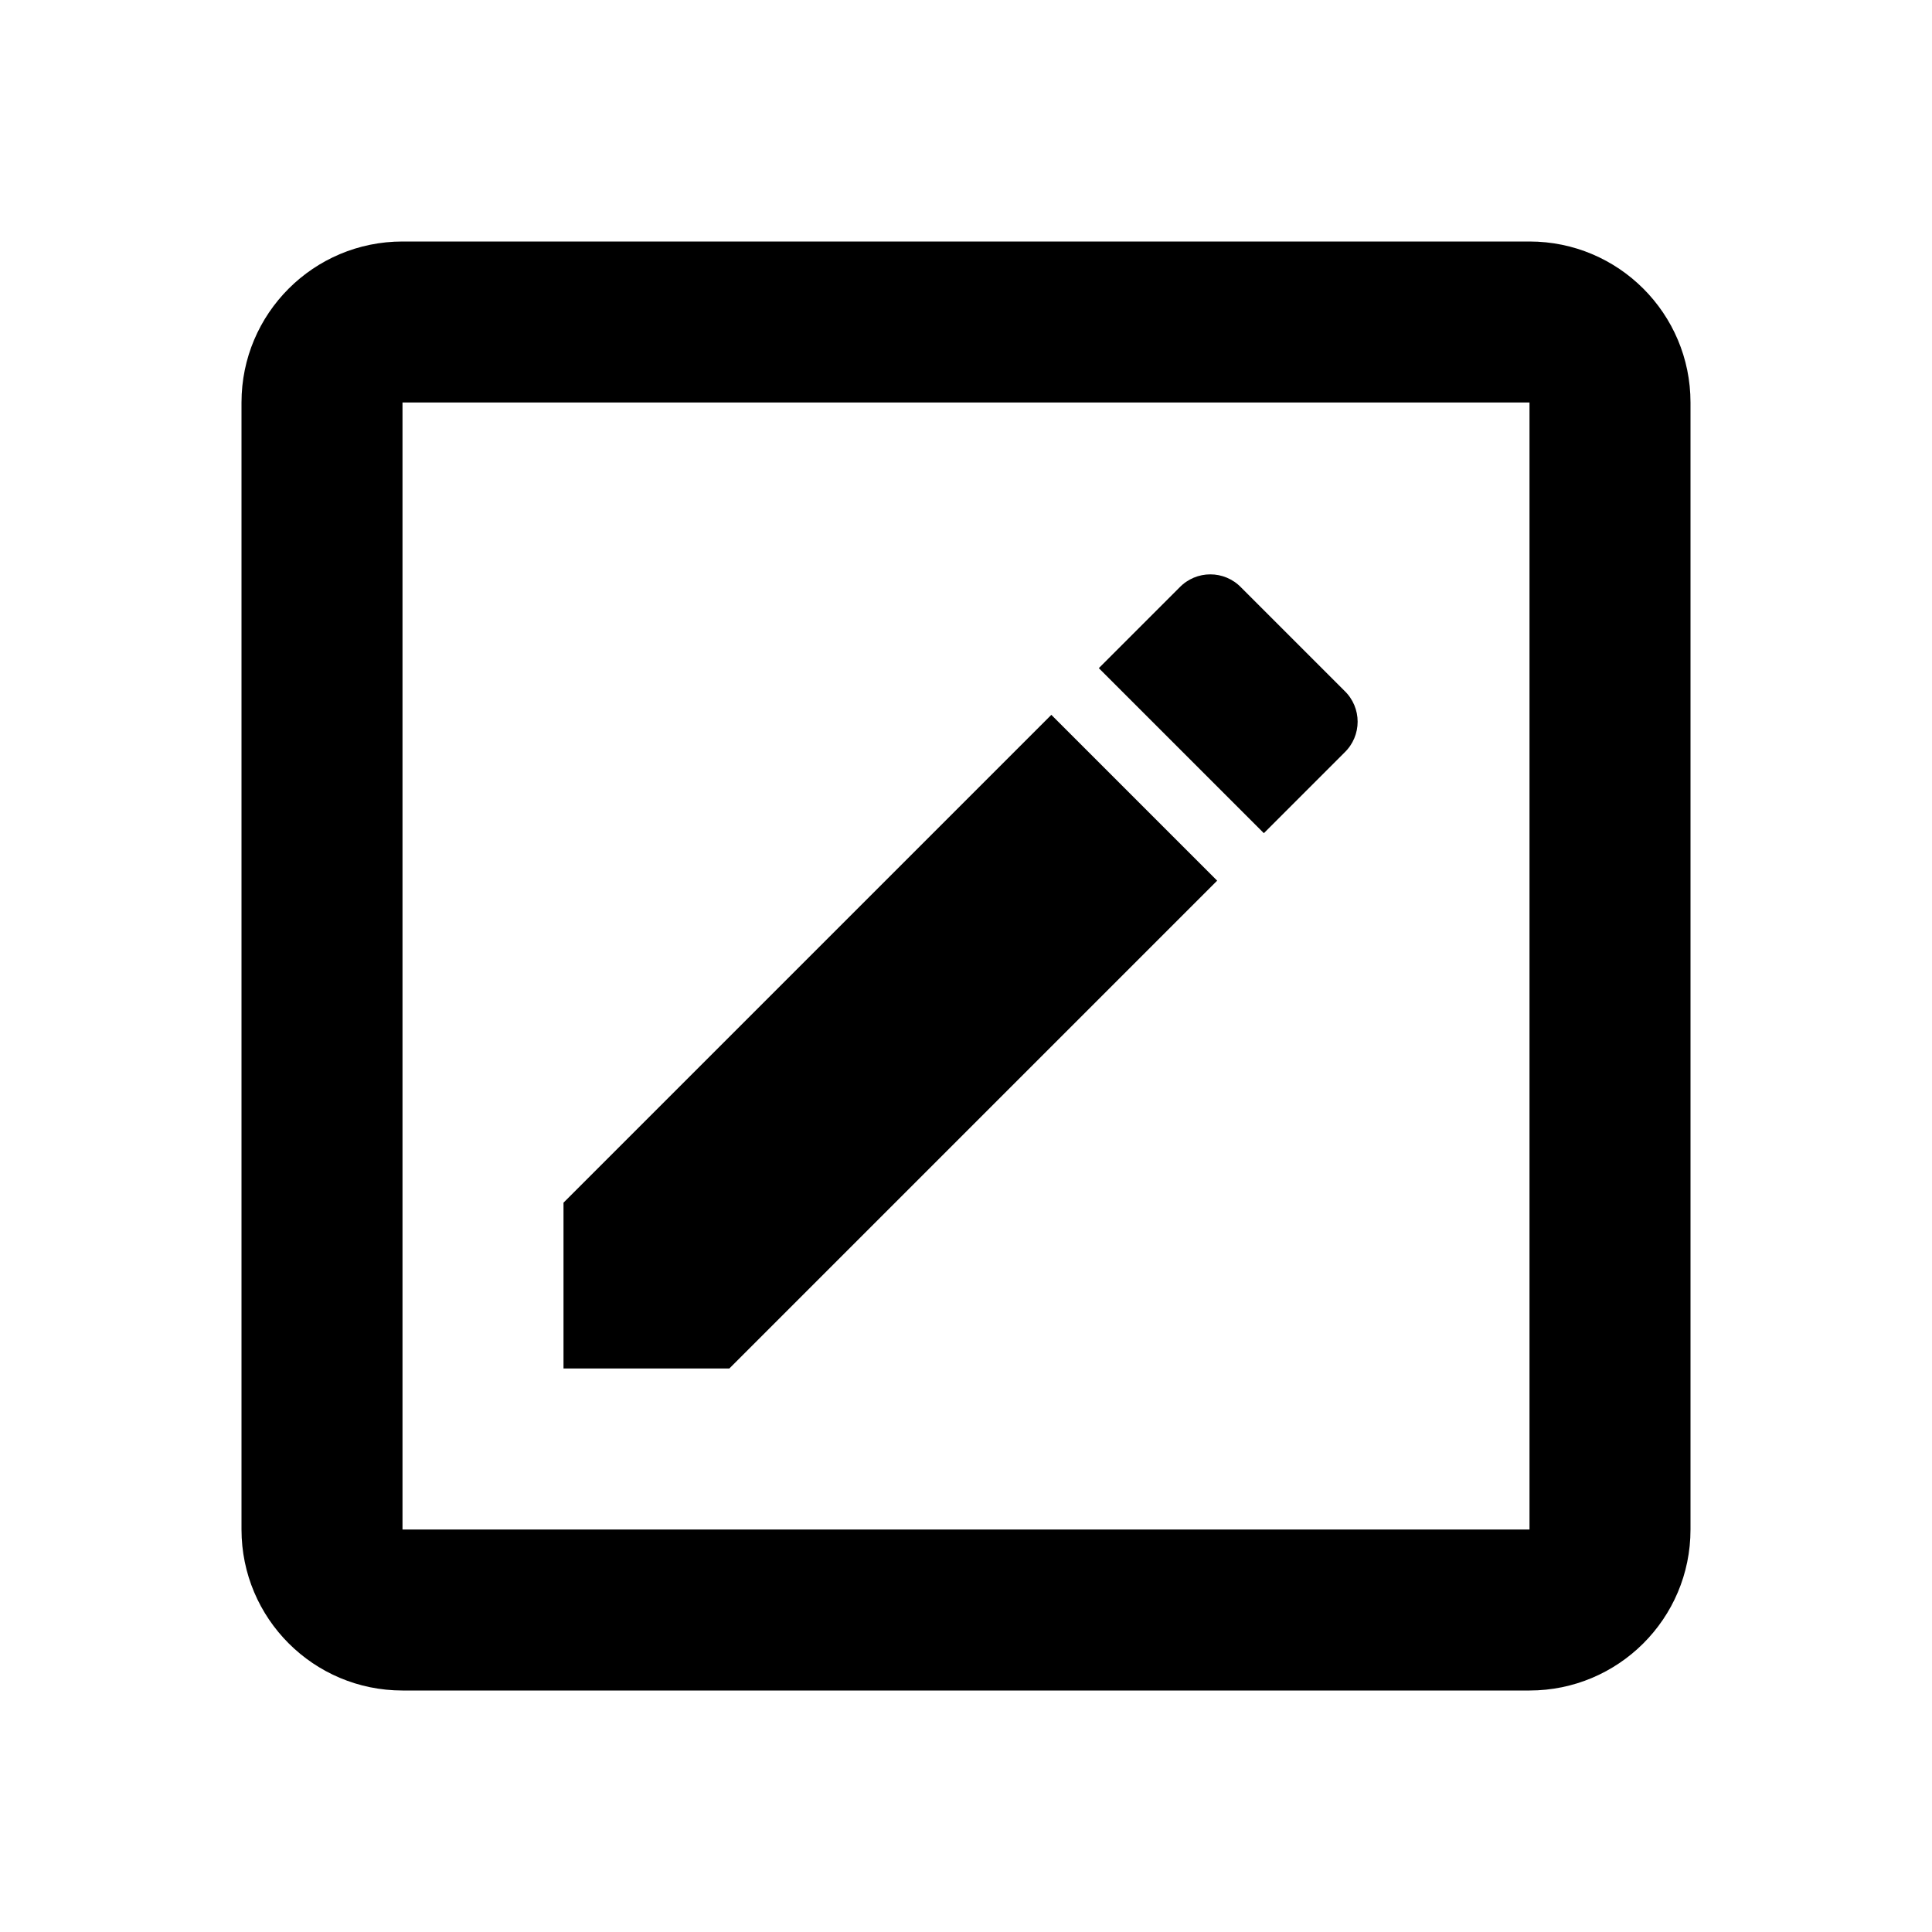
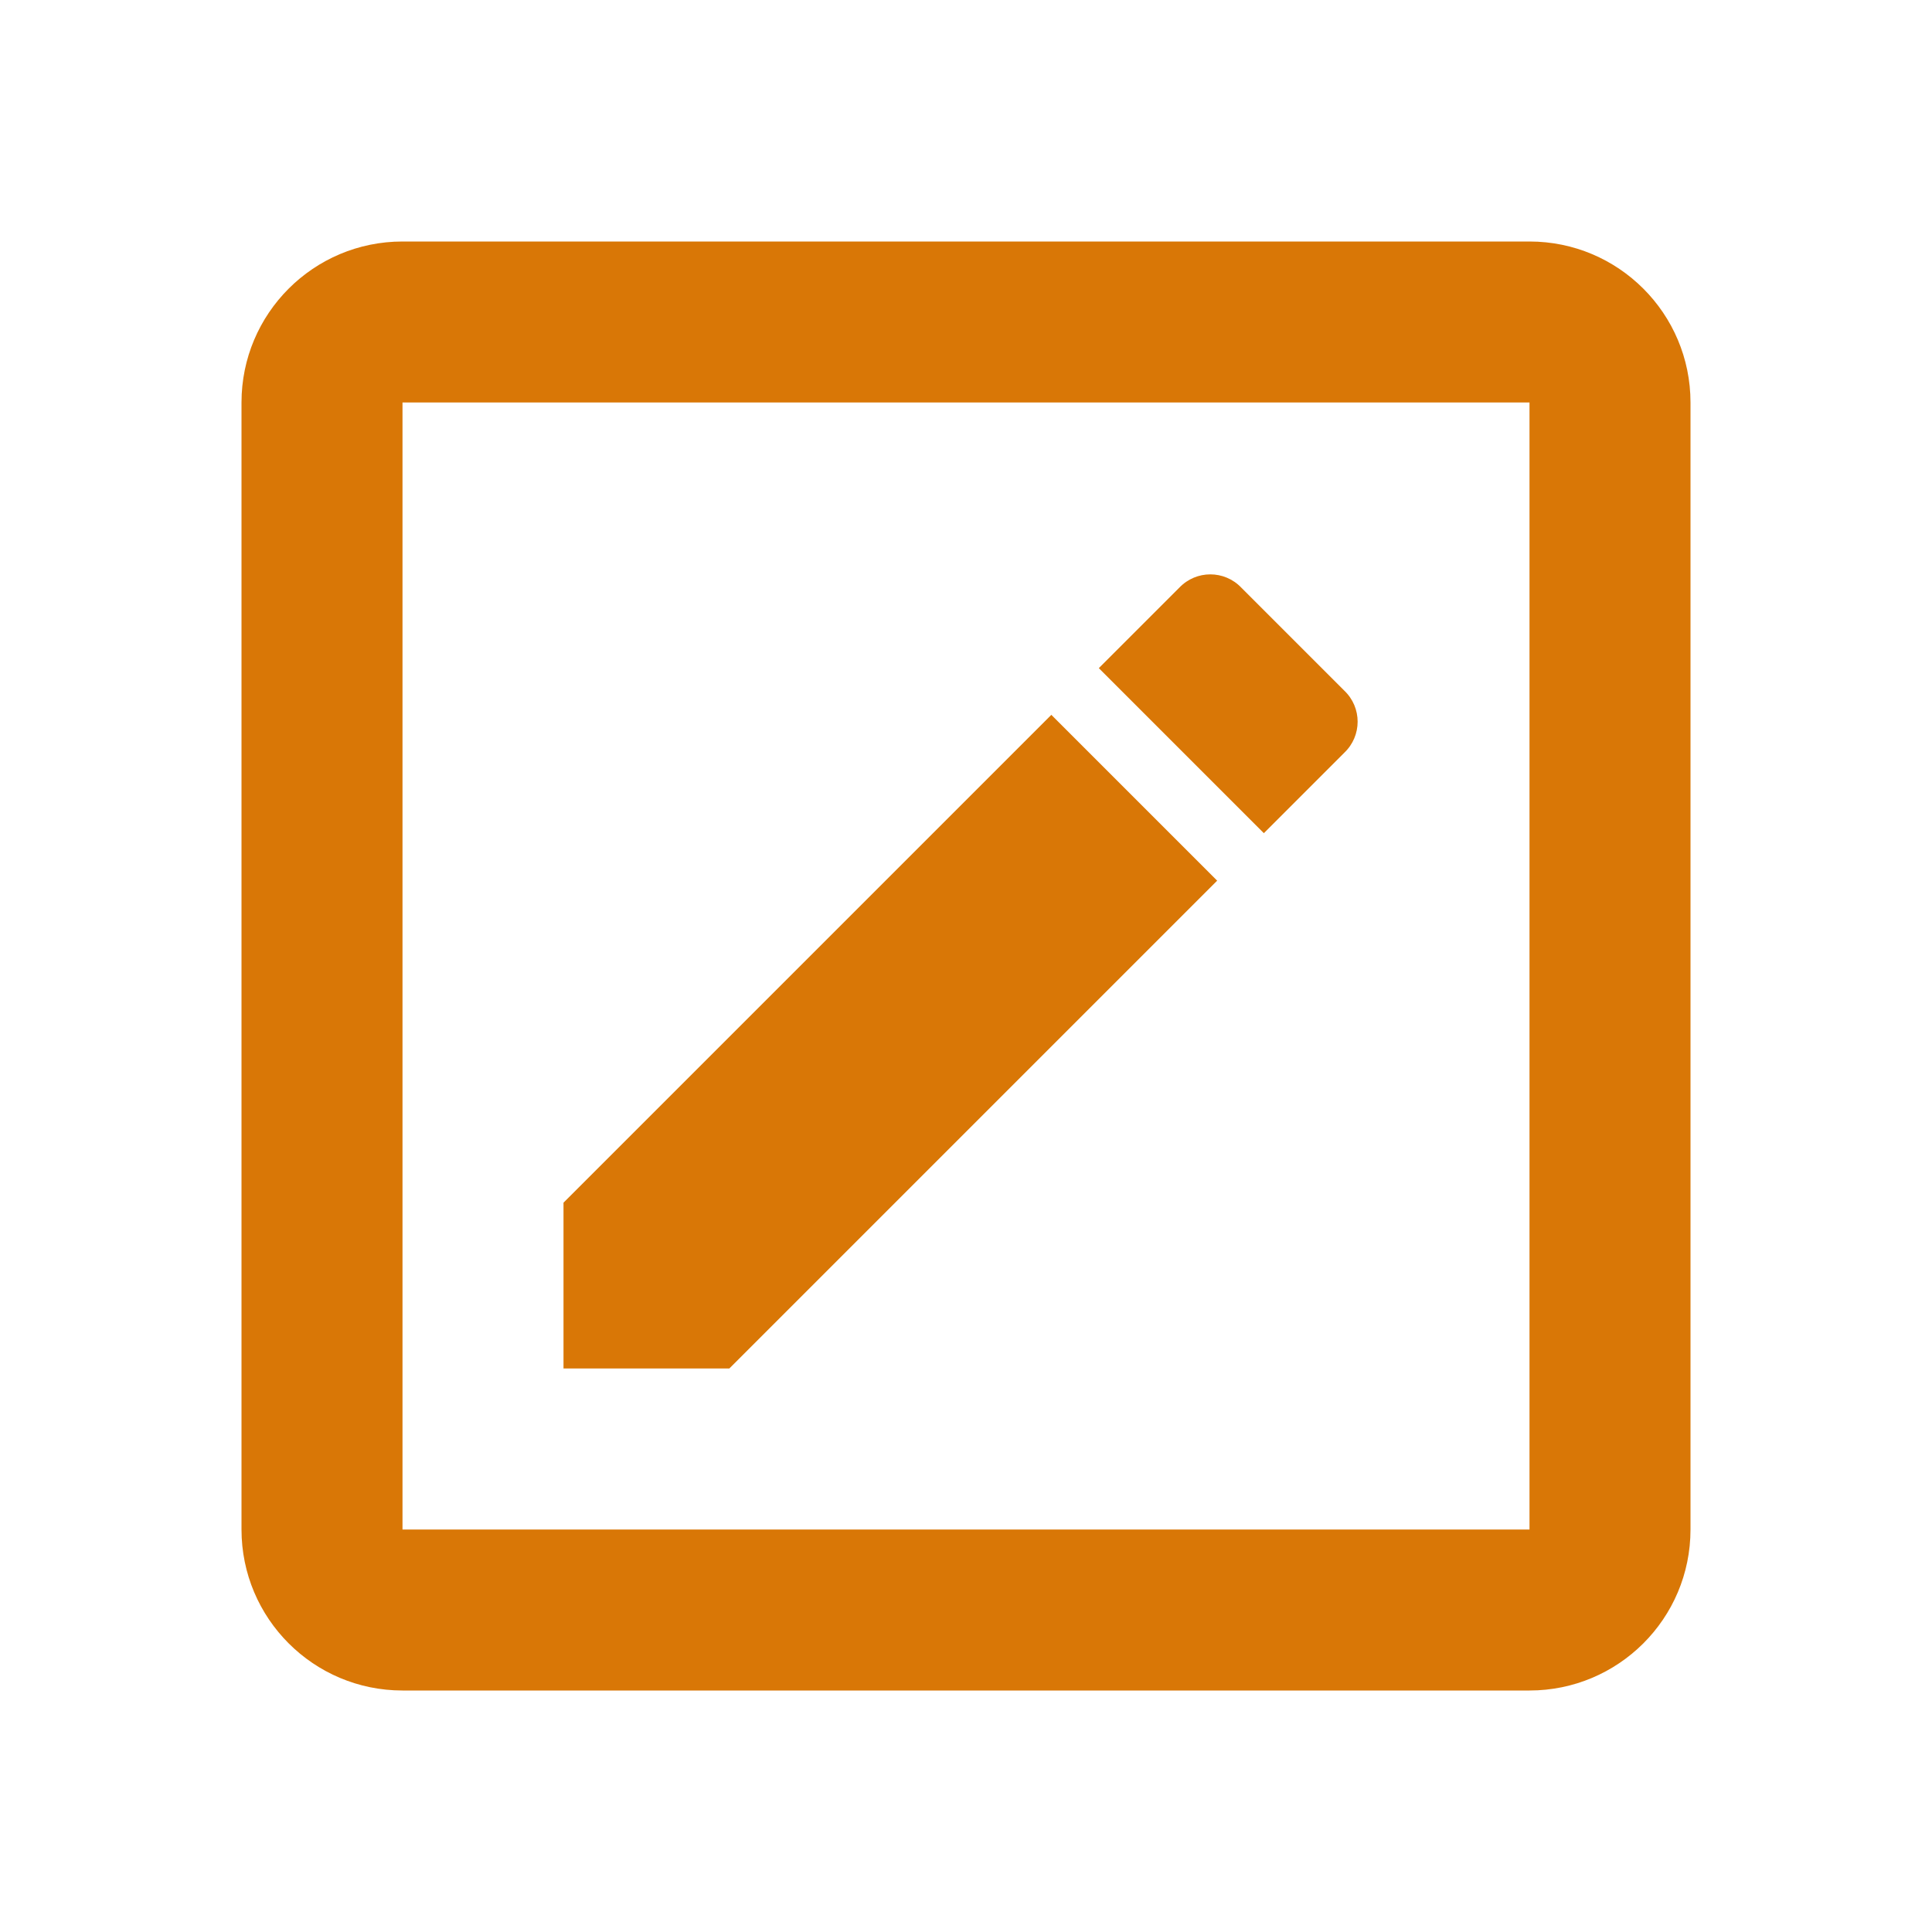
- <svg xmlns="http://www.w3.org/2000/svg" version="1.1" width="24" height="24" viewBox="0 0 24 24">
+ <svg xmlns="http://www.w3.org/2000/svg" fill="#d97706" version="1.1" width="24" height="24" viewBox="0 0 24 24">
  <path d="M19,19V5H5V19H19M19,3A2,2 0 0,1 21,5V19C21,20.11 20.1,21 19,21H5A2,2 0 0,1 3,19V5A2,2 0 0,1 5,3H19M16.7,9.35L15.7,10.35L13.65,8.3L14.65,7.3C14.86,7.08 15.21,7.08 15.42,7.3L16.7,8.58C16.92,8.79 16.92,9.14 16.7,9.35M7,14.94L13.06,8.88L15.12,10.94L9.06,17H7V14.94Z" />
</svg>
